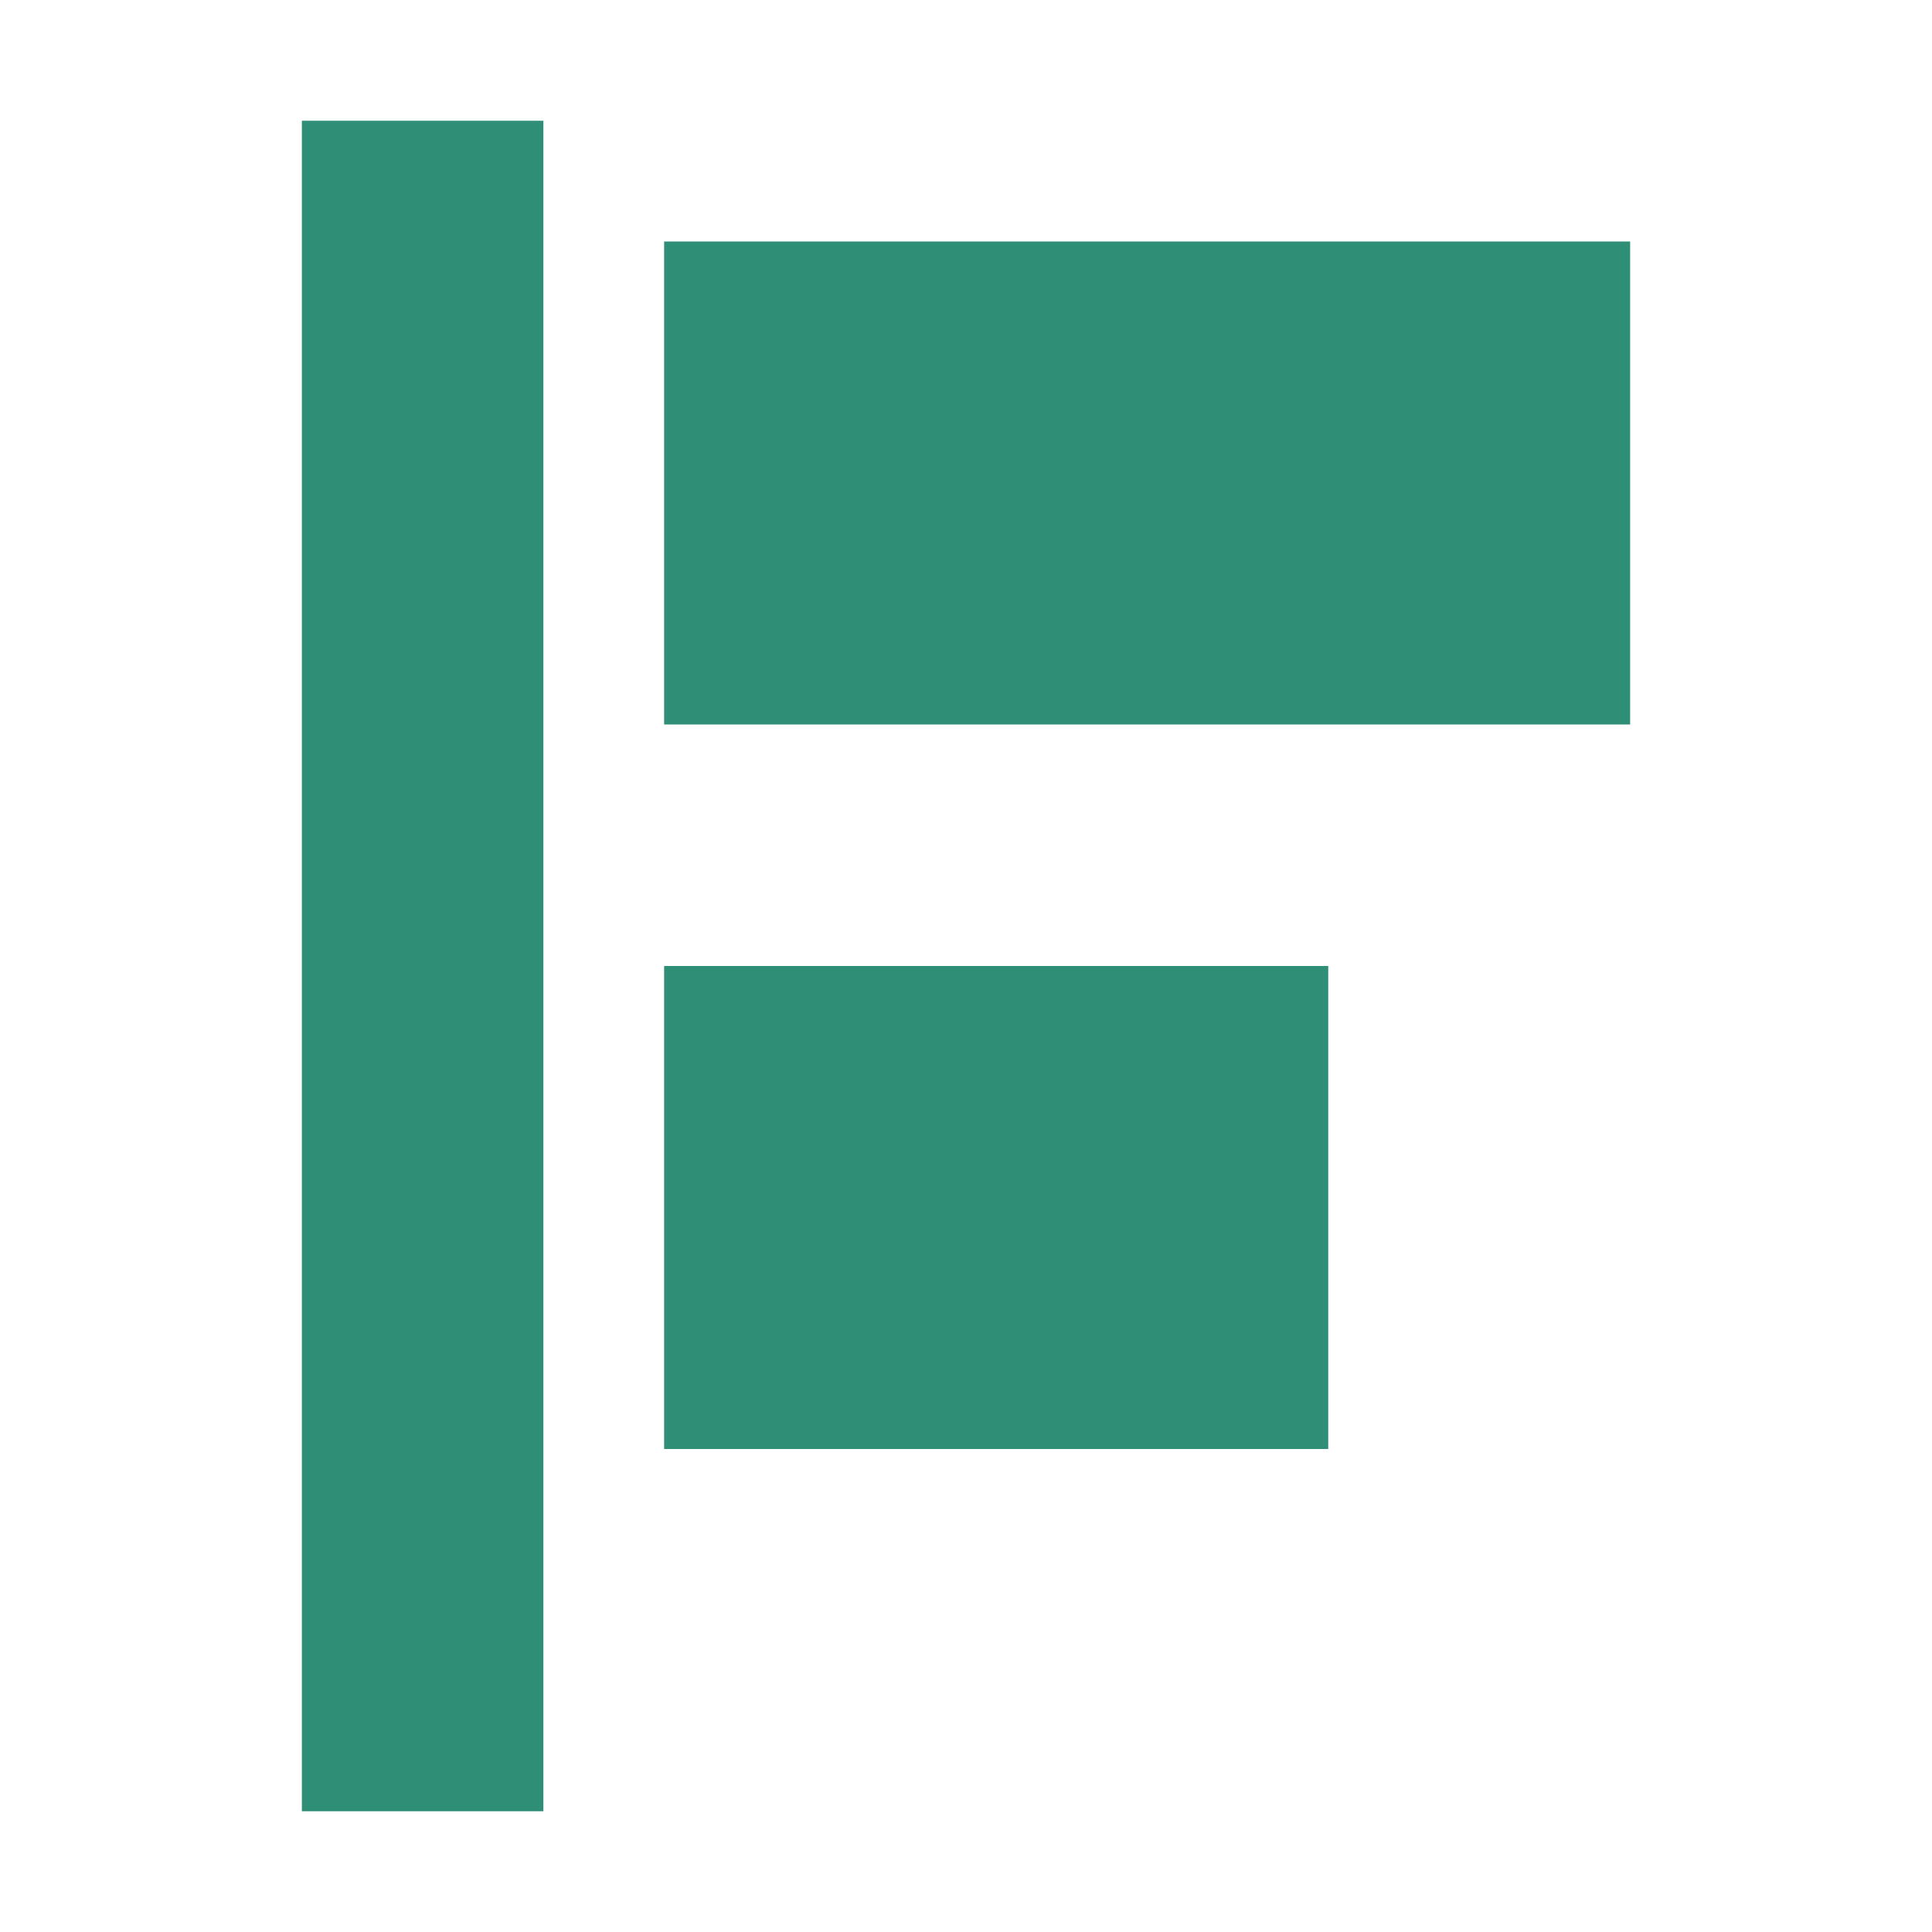
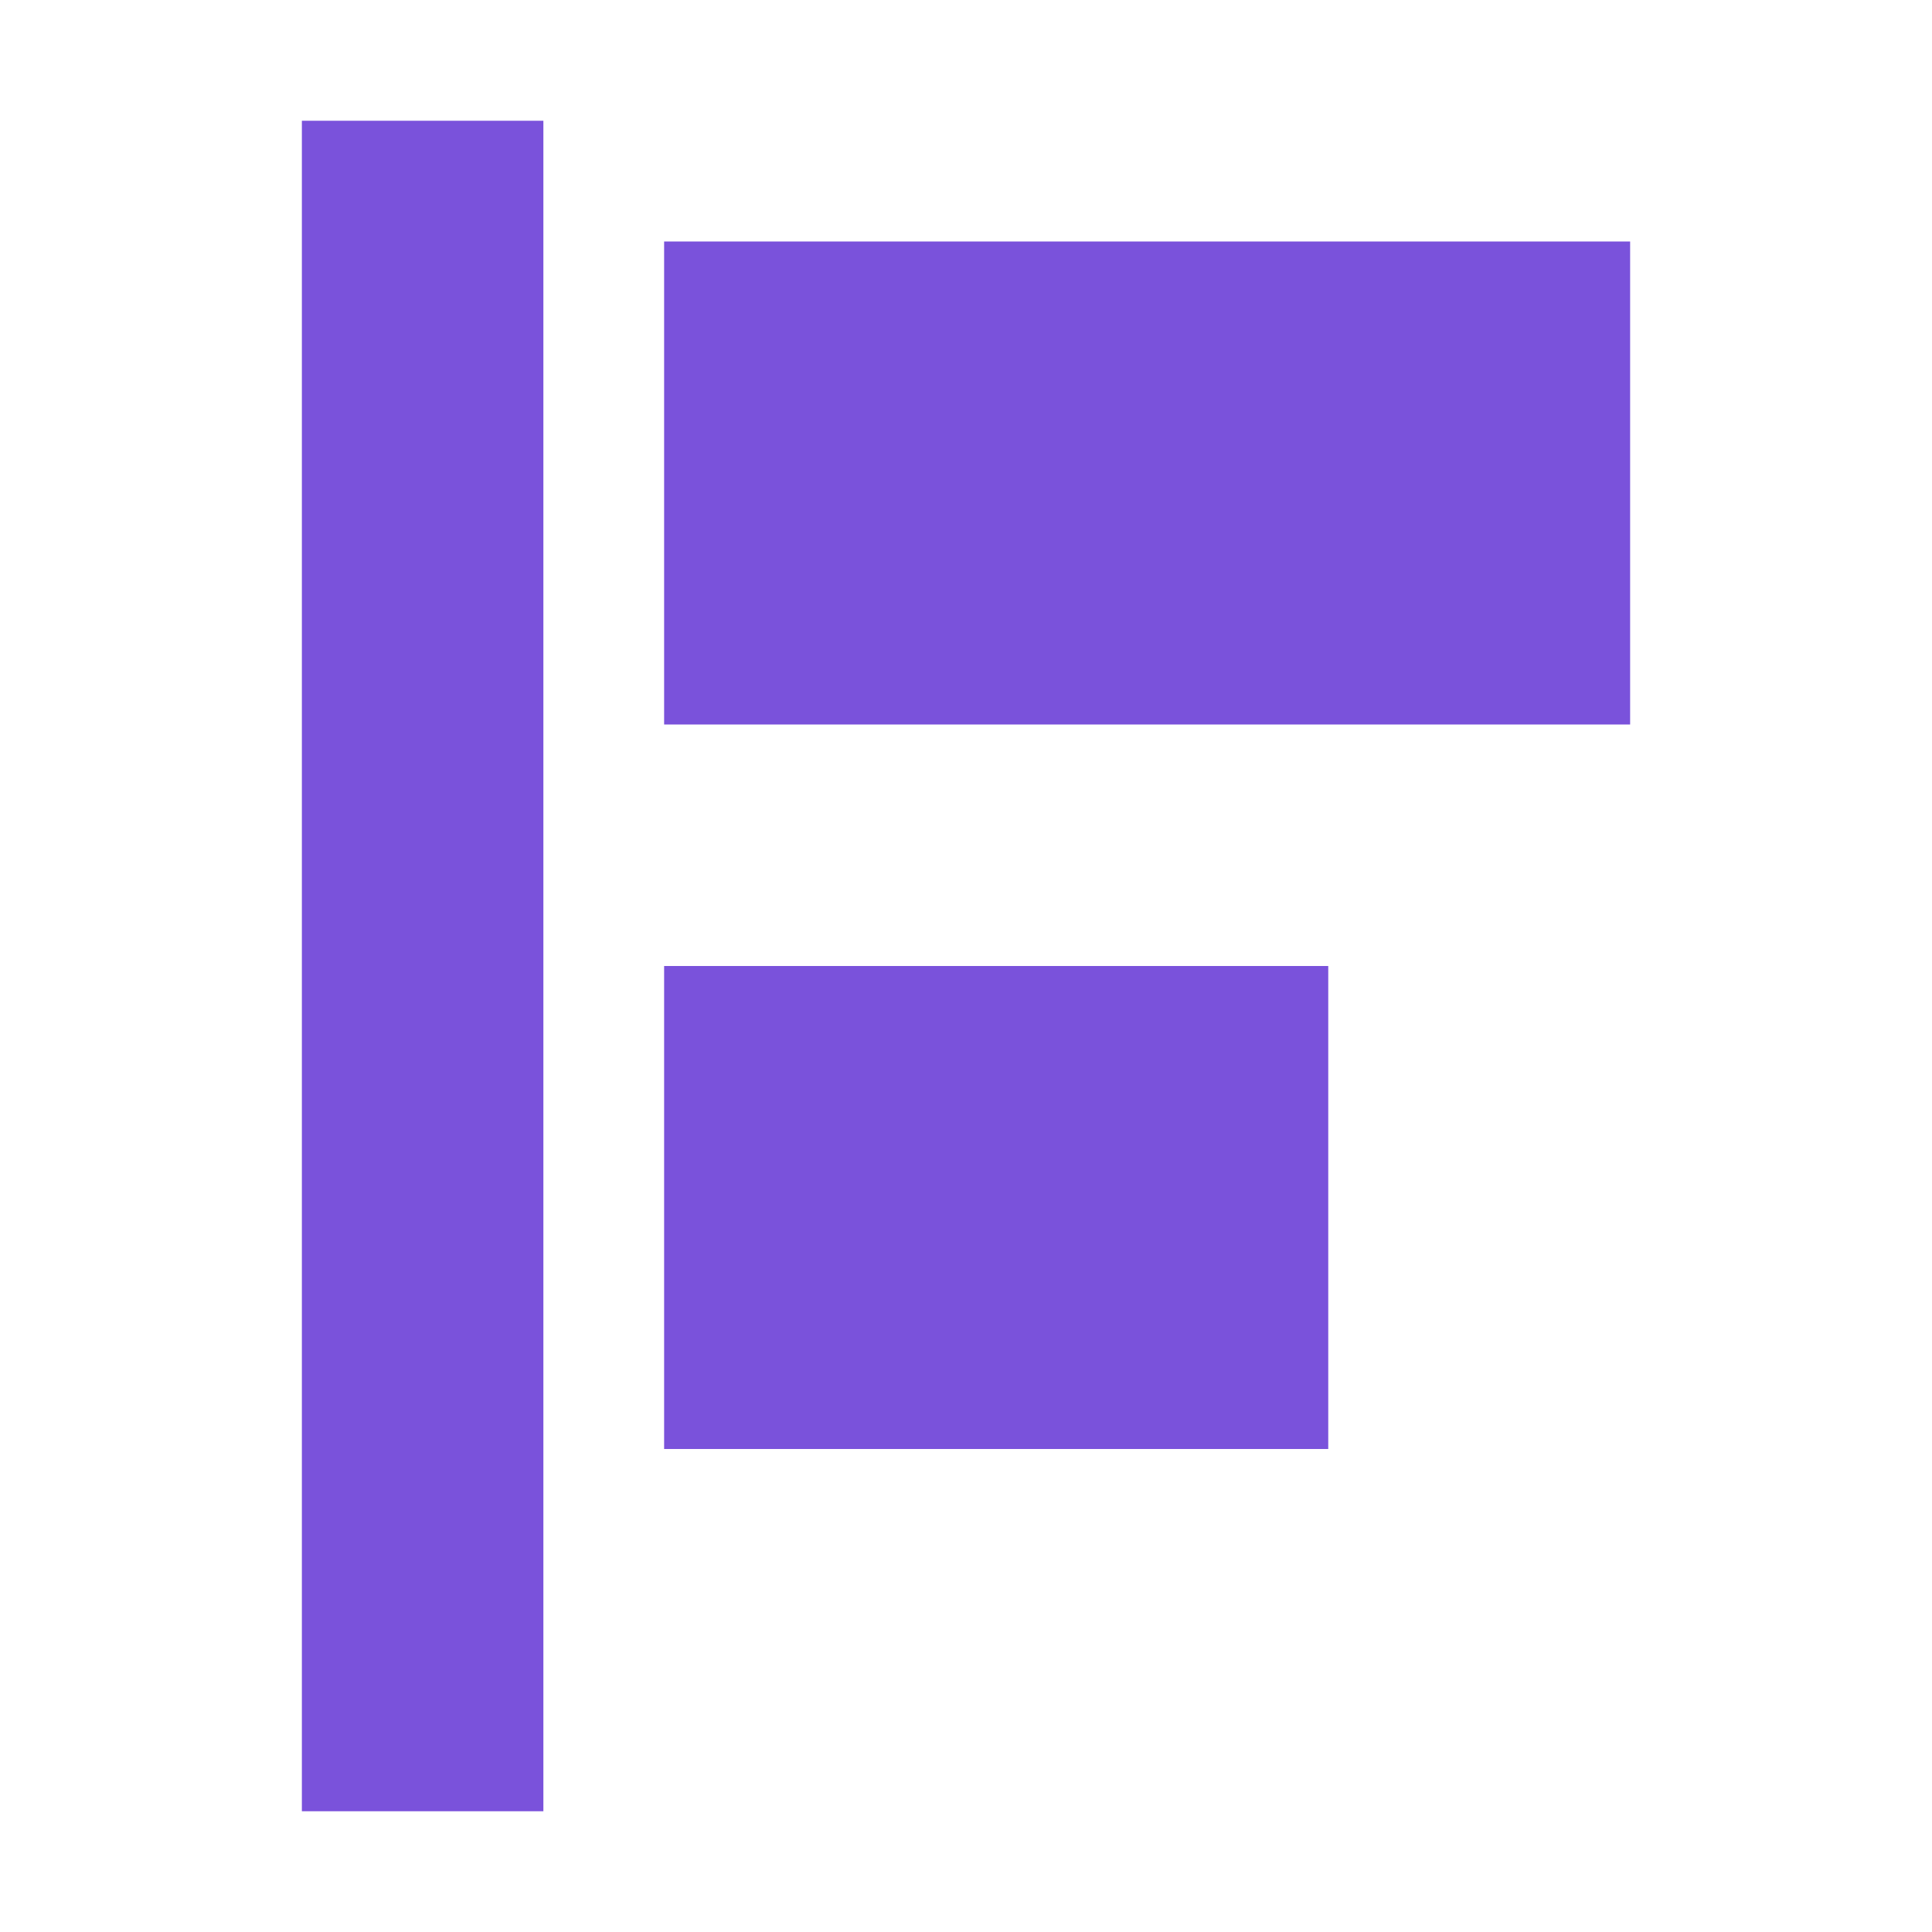
<svg xmlns="http://www.w3.org/2000/svg" viewBox="0 0 32 32" width="32" height="32" role="img" aria-label="Fintor">
-   <rect x="5" y="2" width="4" height="28" fill="#2f8f76" />
-   <rect x="11" y="4" width="16" height="8" fill="#2f8f76" />
-   <rect x="11" y="16" width="11" height="8" fill="#2f8f76" />
+   <rect x="5" y="2" width="4" height="28" fill="#7a52db" />
+   <rect x="11" y="4" width="16" height="8" fill="#7a52db" />
+   <rect x="11" y="16" width="11" height="8" fill="#7a52db" />
</svg>
